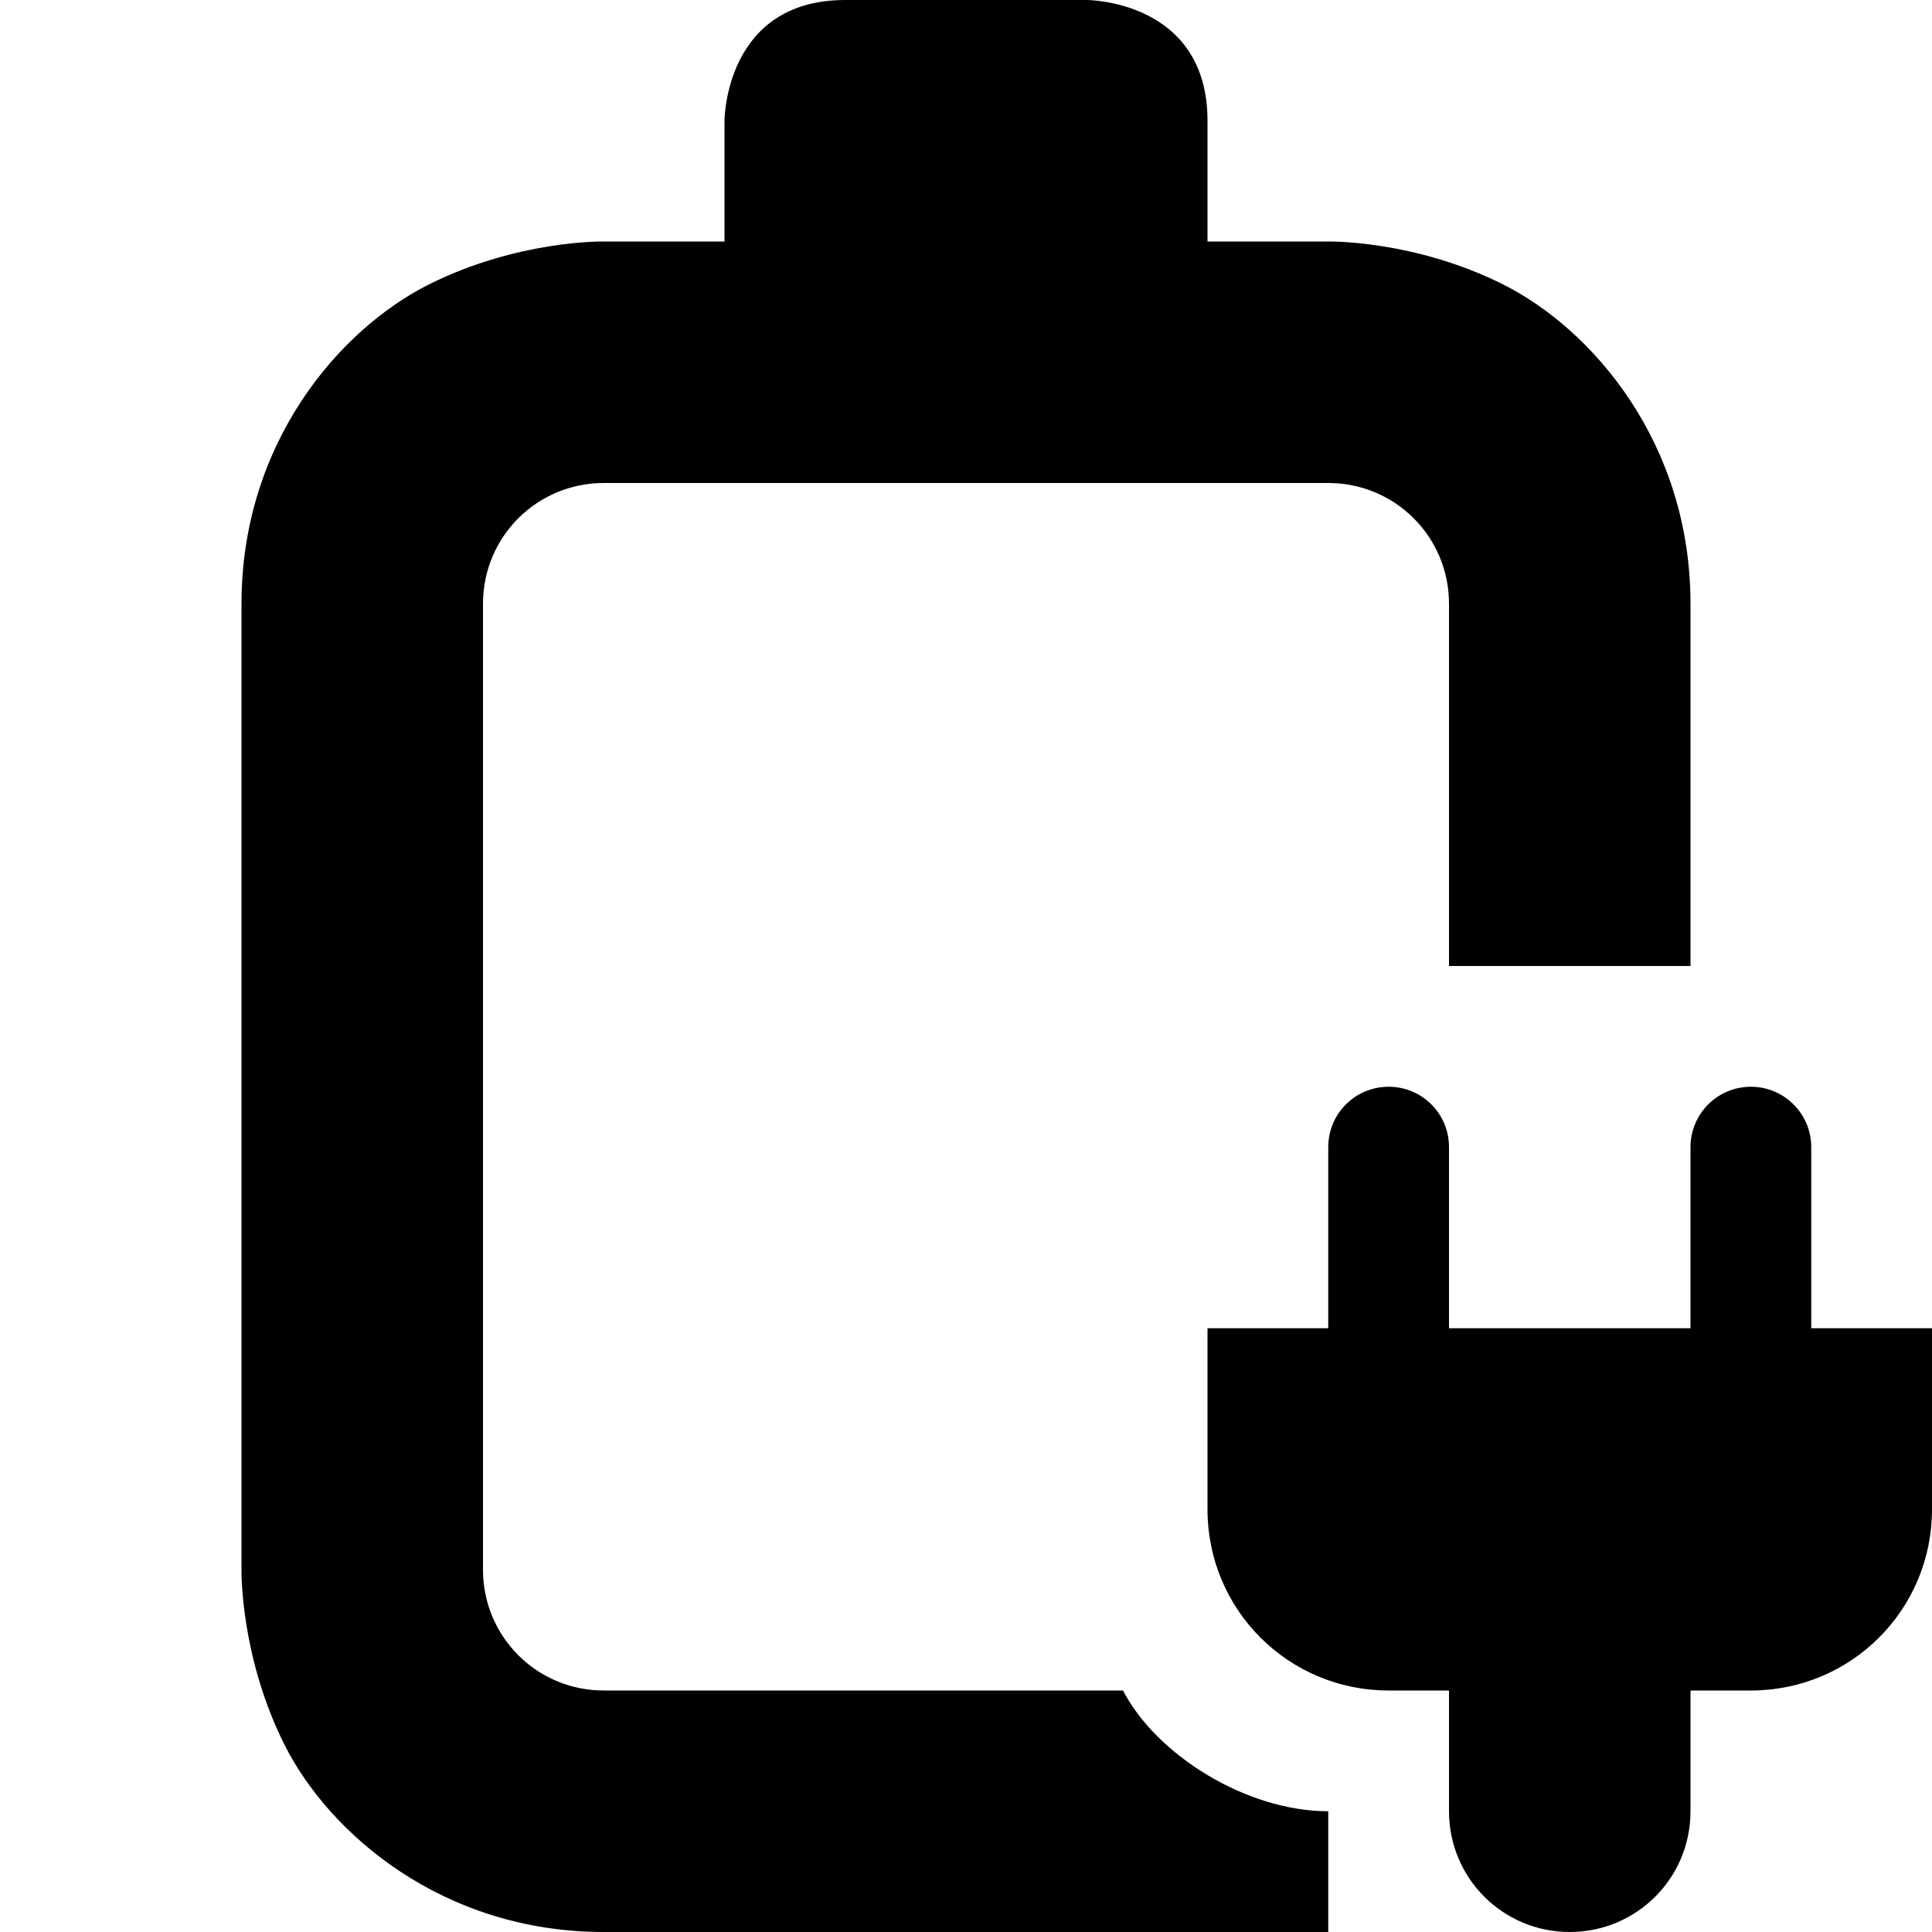
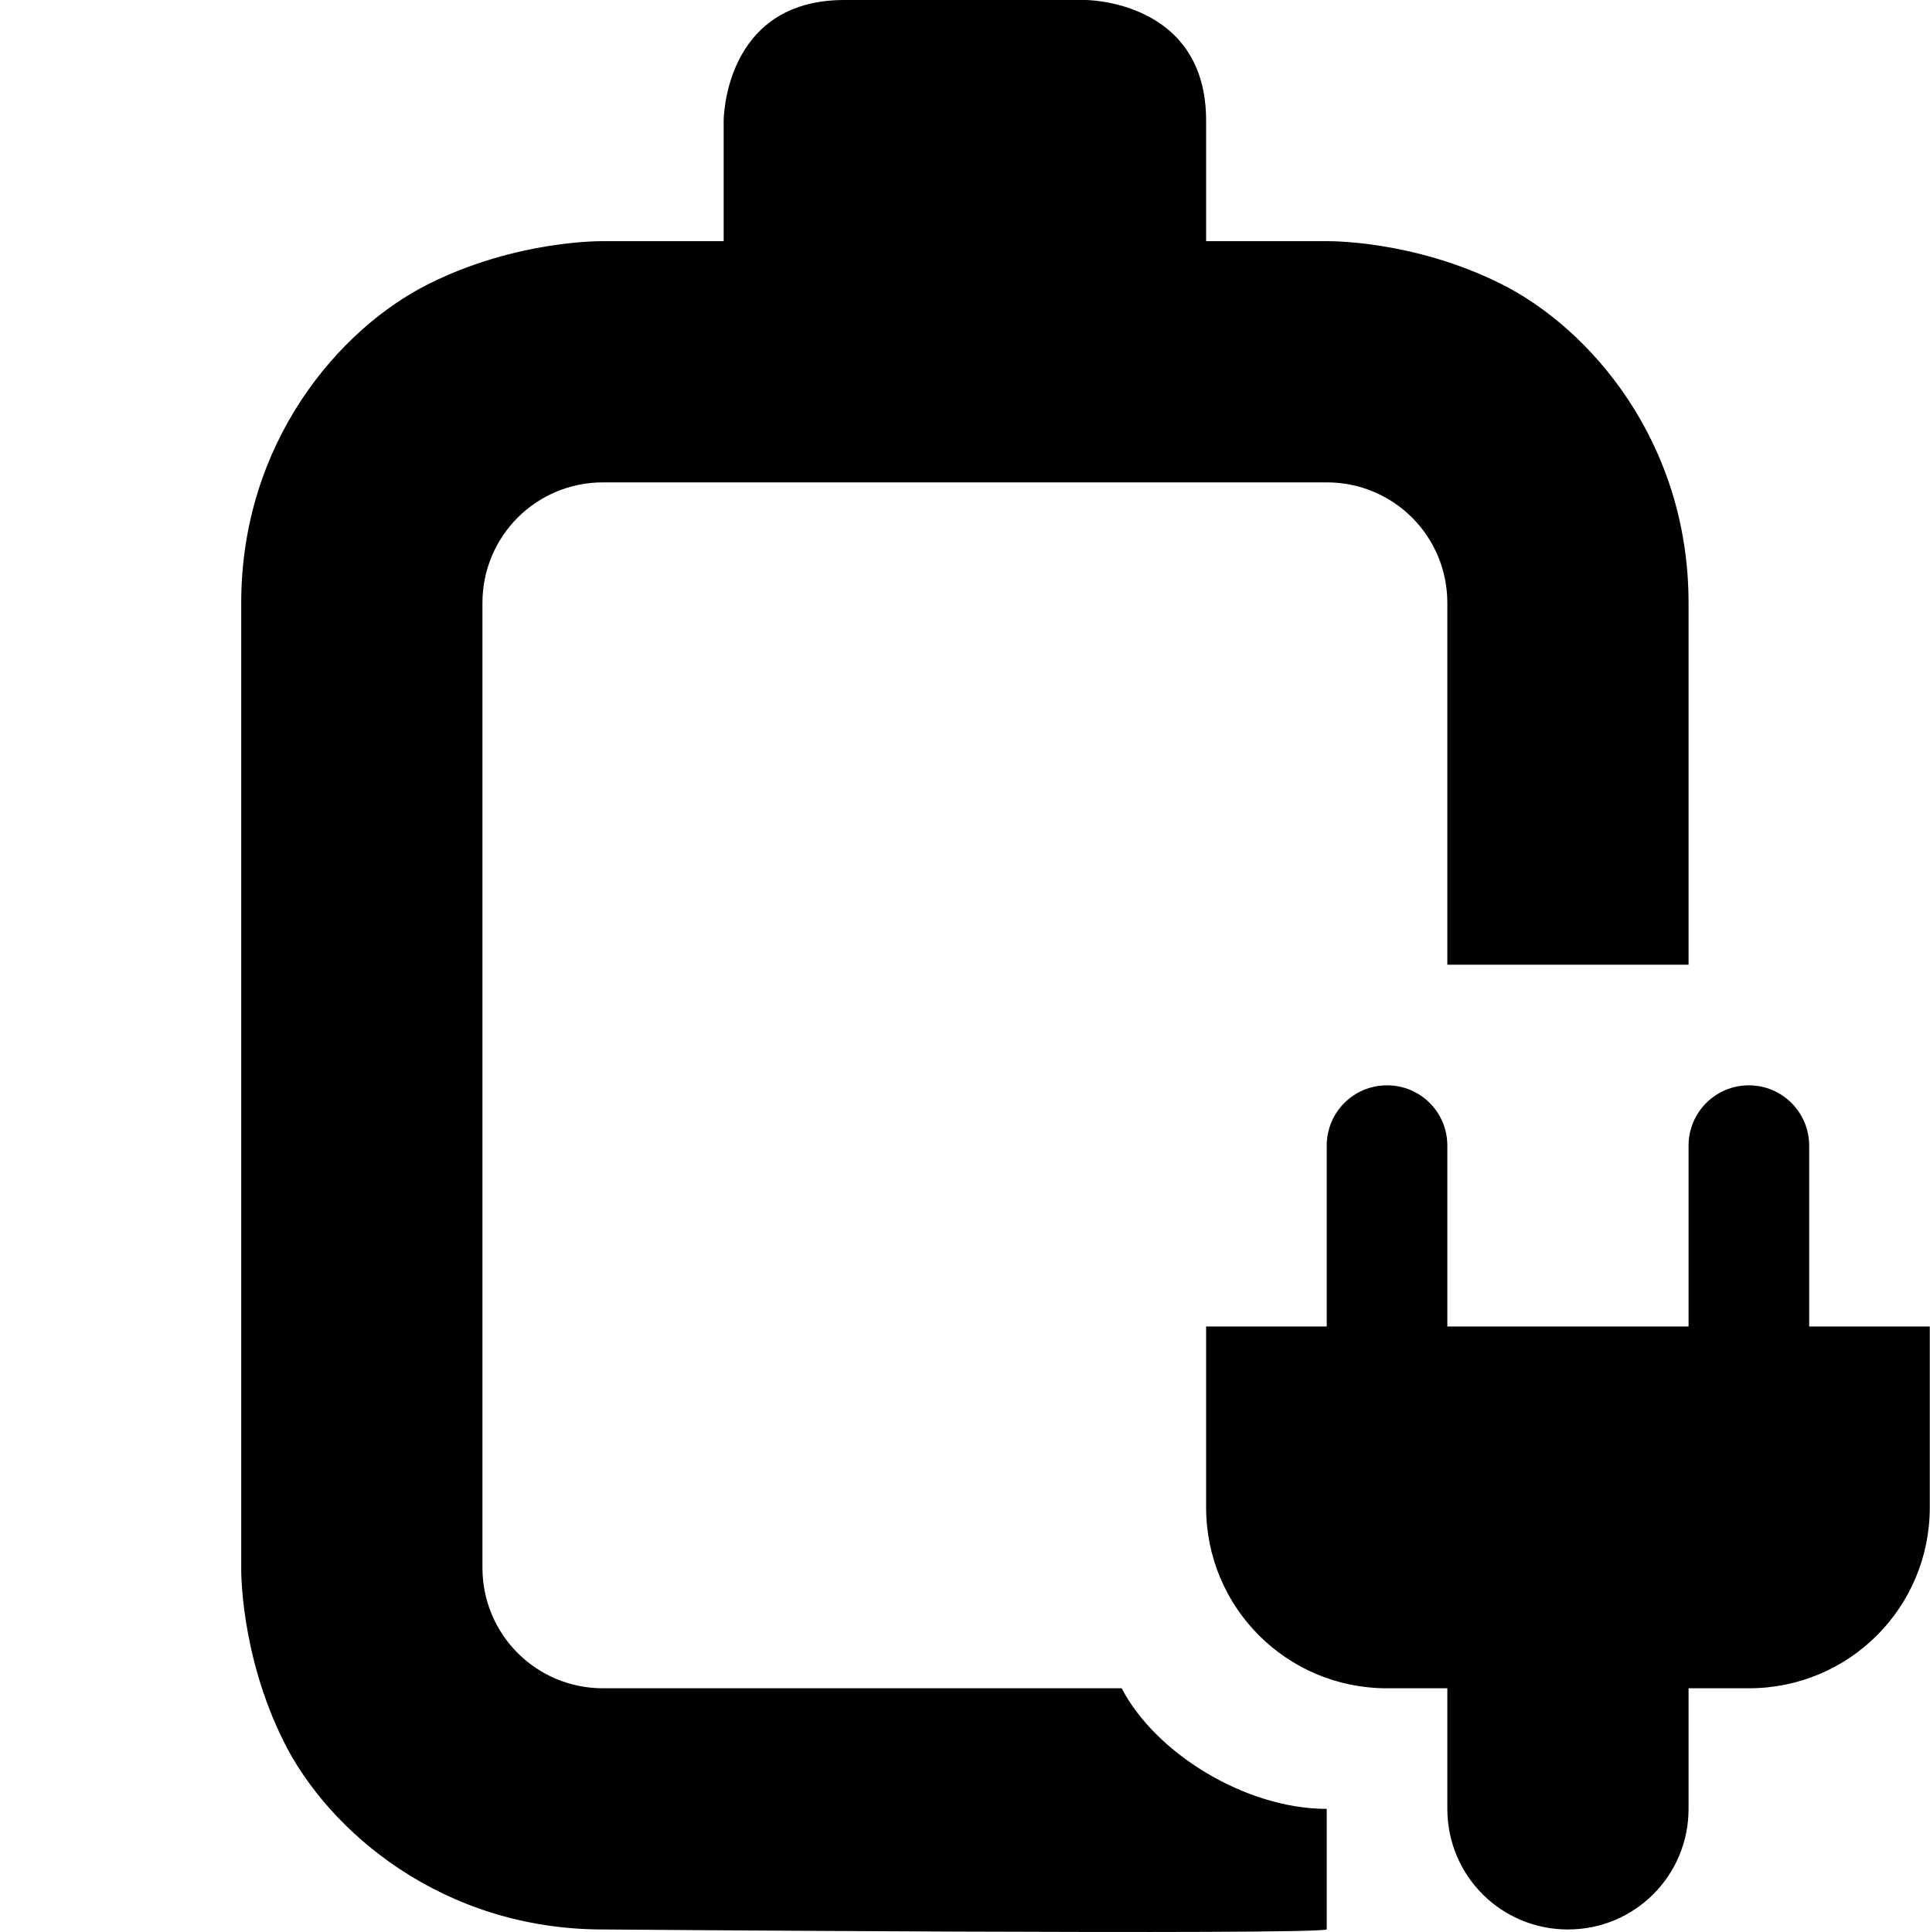
- <svg xmlns="http://www.w3.org/2000/svg" width="16" height="16" viewBox="0 0 16 16">
-   <path fill="currentColor" d="M7 0C6 0 6 1 6 1v1H5s-.709-.014-1.447.355C2.814 2.725 2 3.666 2 5v8s-.014.709.355 1.447C2.725 15.186 3.667 16 5 16h6v-1c-.678 0-1.423-.466-1.7-1H5c-.554 0-1-.446-1-1V5c0-.554.446-1 1-1h6c.554 0 1 .446 1 1v3h2V5c0-1.334-.814-2.275-1.553-2.645C11.71 1.986 11 2 11 2h-1V1c0-1-1-1-1-1zm4.5 9c-.277 0-.5.223-.5.5V11h-1v1.5c0 .831.669 1.5 1.5 1.5h.5v1c0 .554.446 1 1 1s1-.446 1-1v-1h.5c.831 0 1.5-.669 1.5-1.5V11h-1V9.5a.499.499 0 1 0-1 0V11h-2V9.5c0-.277-.223-.5-.5-.5" />
+ <svg xmlns="http://www.w3.org/2000/svg" width="16" height="16.021" viewBox="0 0 16 16.021">
+   <path fill="currentColor" d="M7 0C6 0 6 1 6 1v1H5s-.709-.014-1.447.355C2.814 2.725 2 3.666 2 5v8s-.014.709.355 1.447C2.725 15.186 3.667 16 5 16c0 0 5.86.047 6 0v-1c-.678 0-1.423-.466-1.7-1H5c-.554 0-1-.446-1-1V5c0-.554.446-1 1-1h6c.554 0 1 .446 1 1v3h2V5c0-1.334-.814-2.275-1.553-2.645C11.71 1.986 11 2 11 2h-1V1c0-1-1-1-1-1zm4.5 9c-.277 0-.5.223-.5.5V11h-1v1.5c0 .831.669 1.5 1.5 1.5h.5v1c0 .554.446 1 1 1s1-.446 1-1v-1h.5c.831 0 1.5-.669 1.5-1.5V11h-1V9.5a.5.5 0 1 0-1 0V11h-2V9.5c0-.277-.223-.5-.5-.5" />
</svg>
